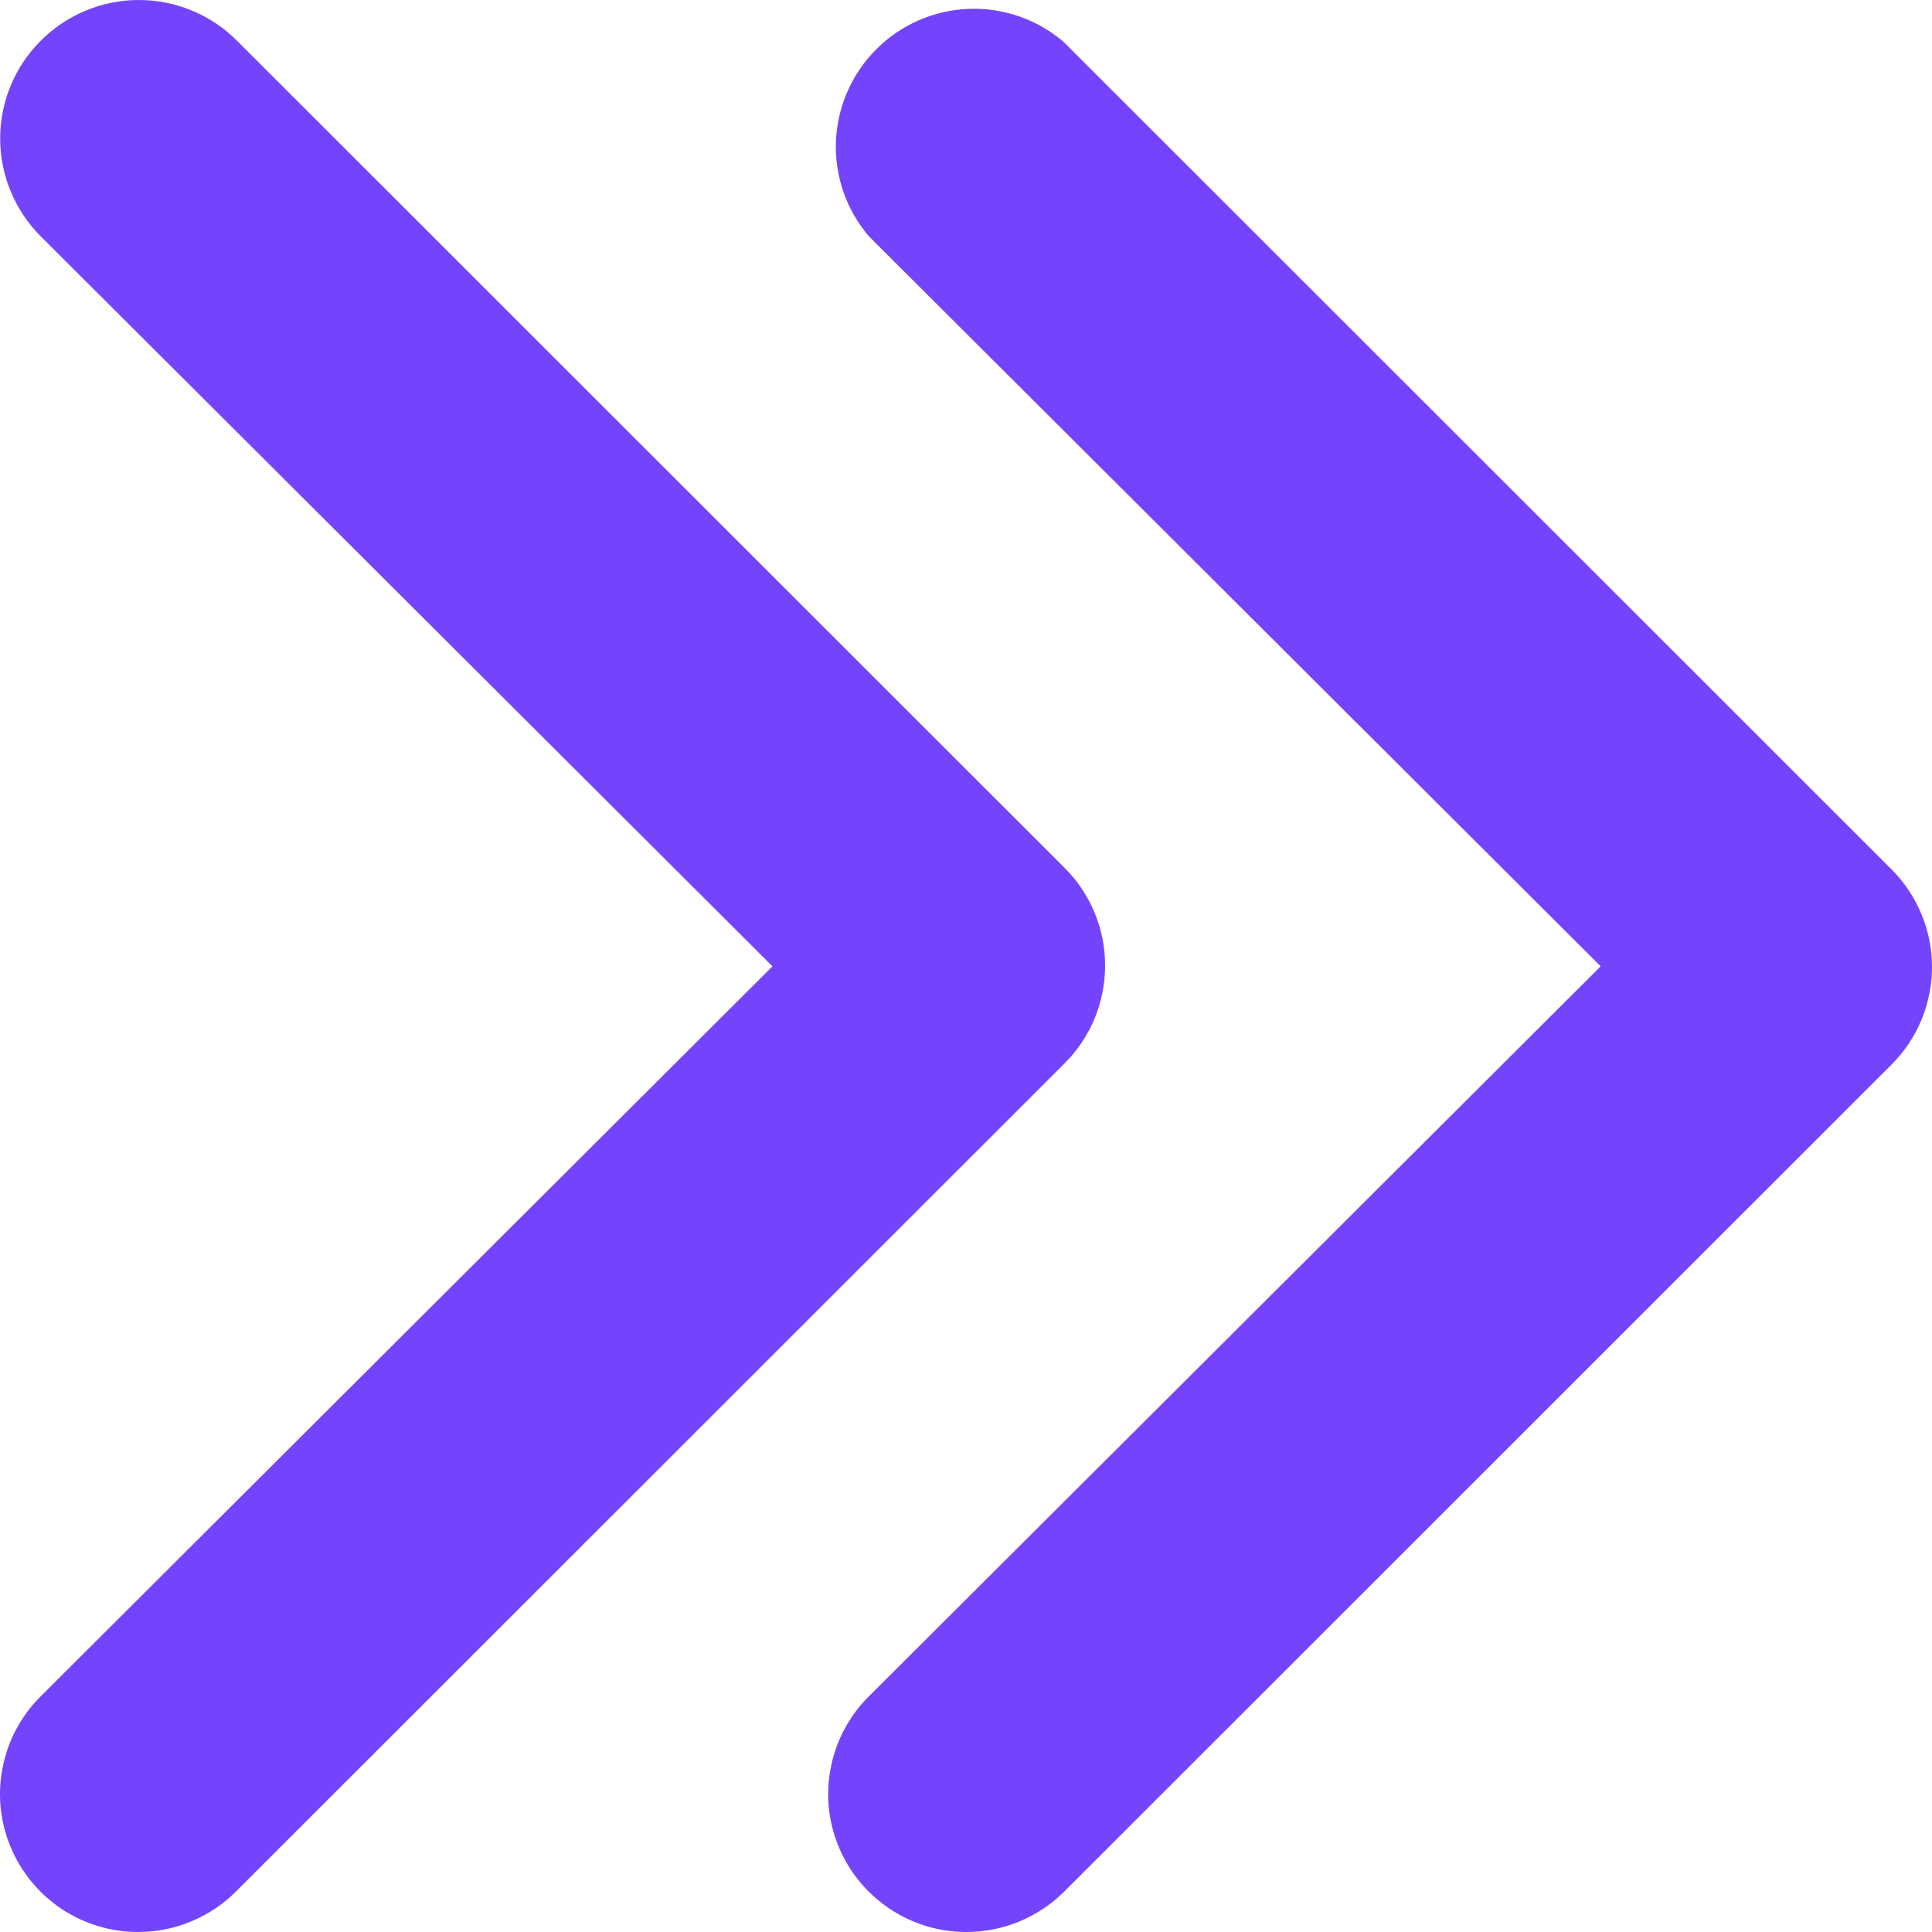
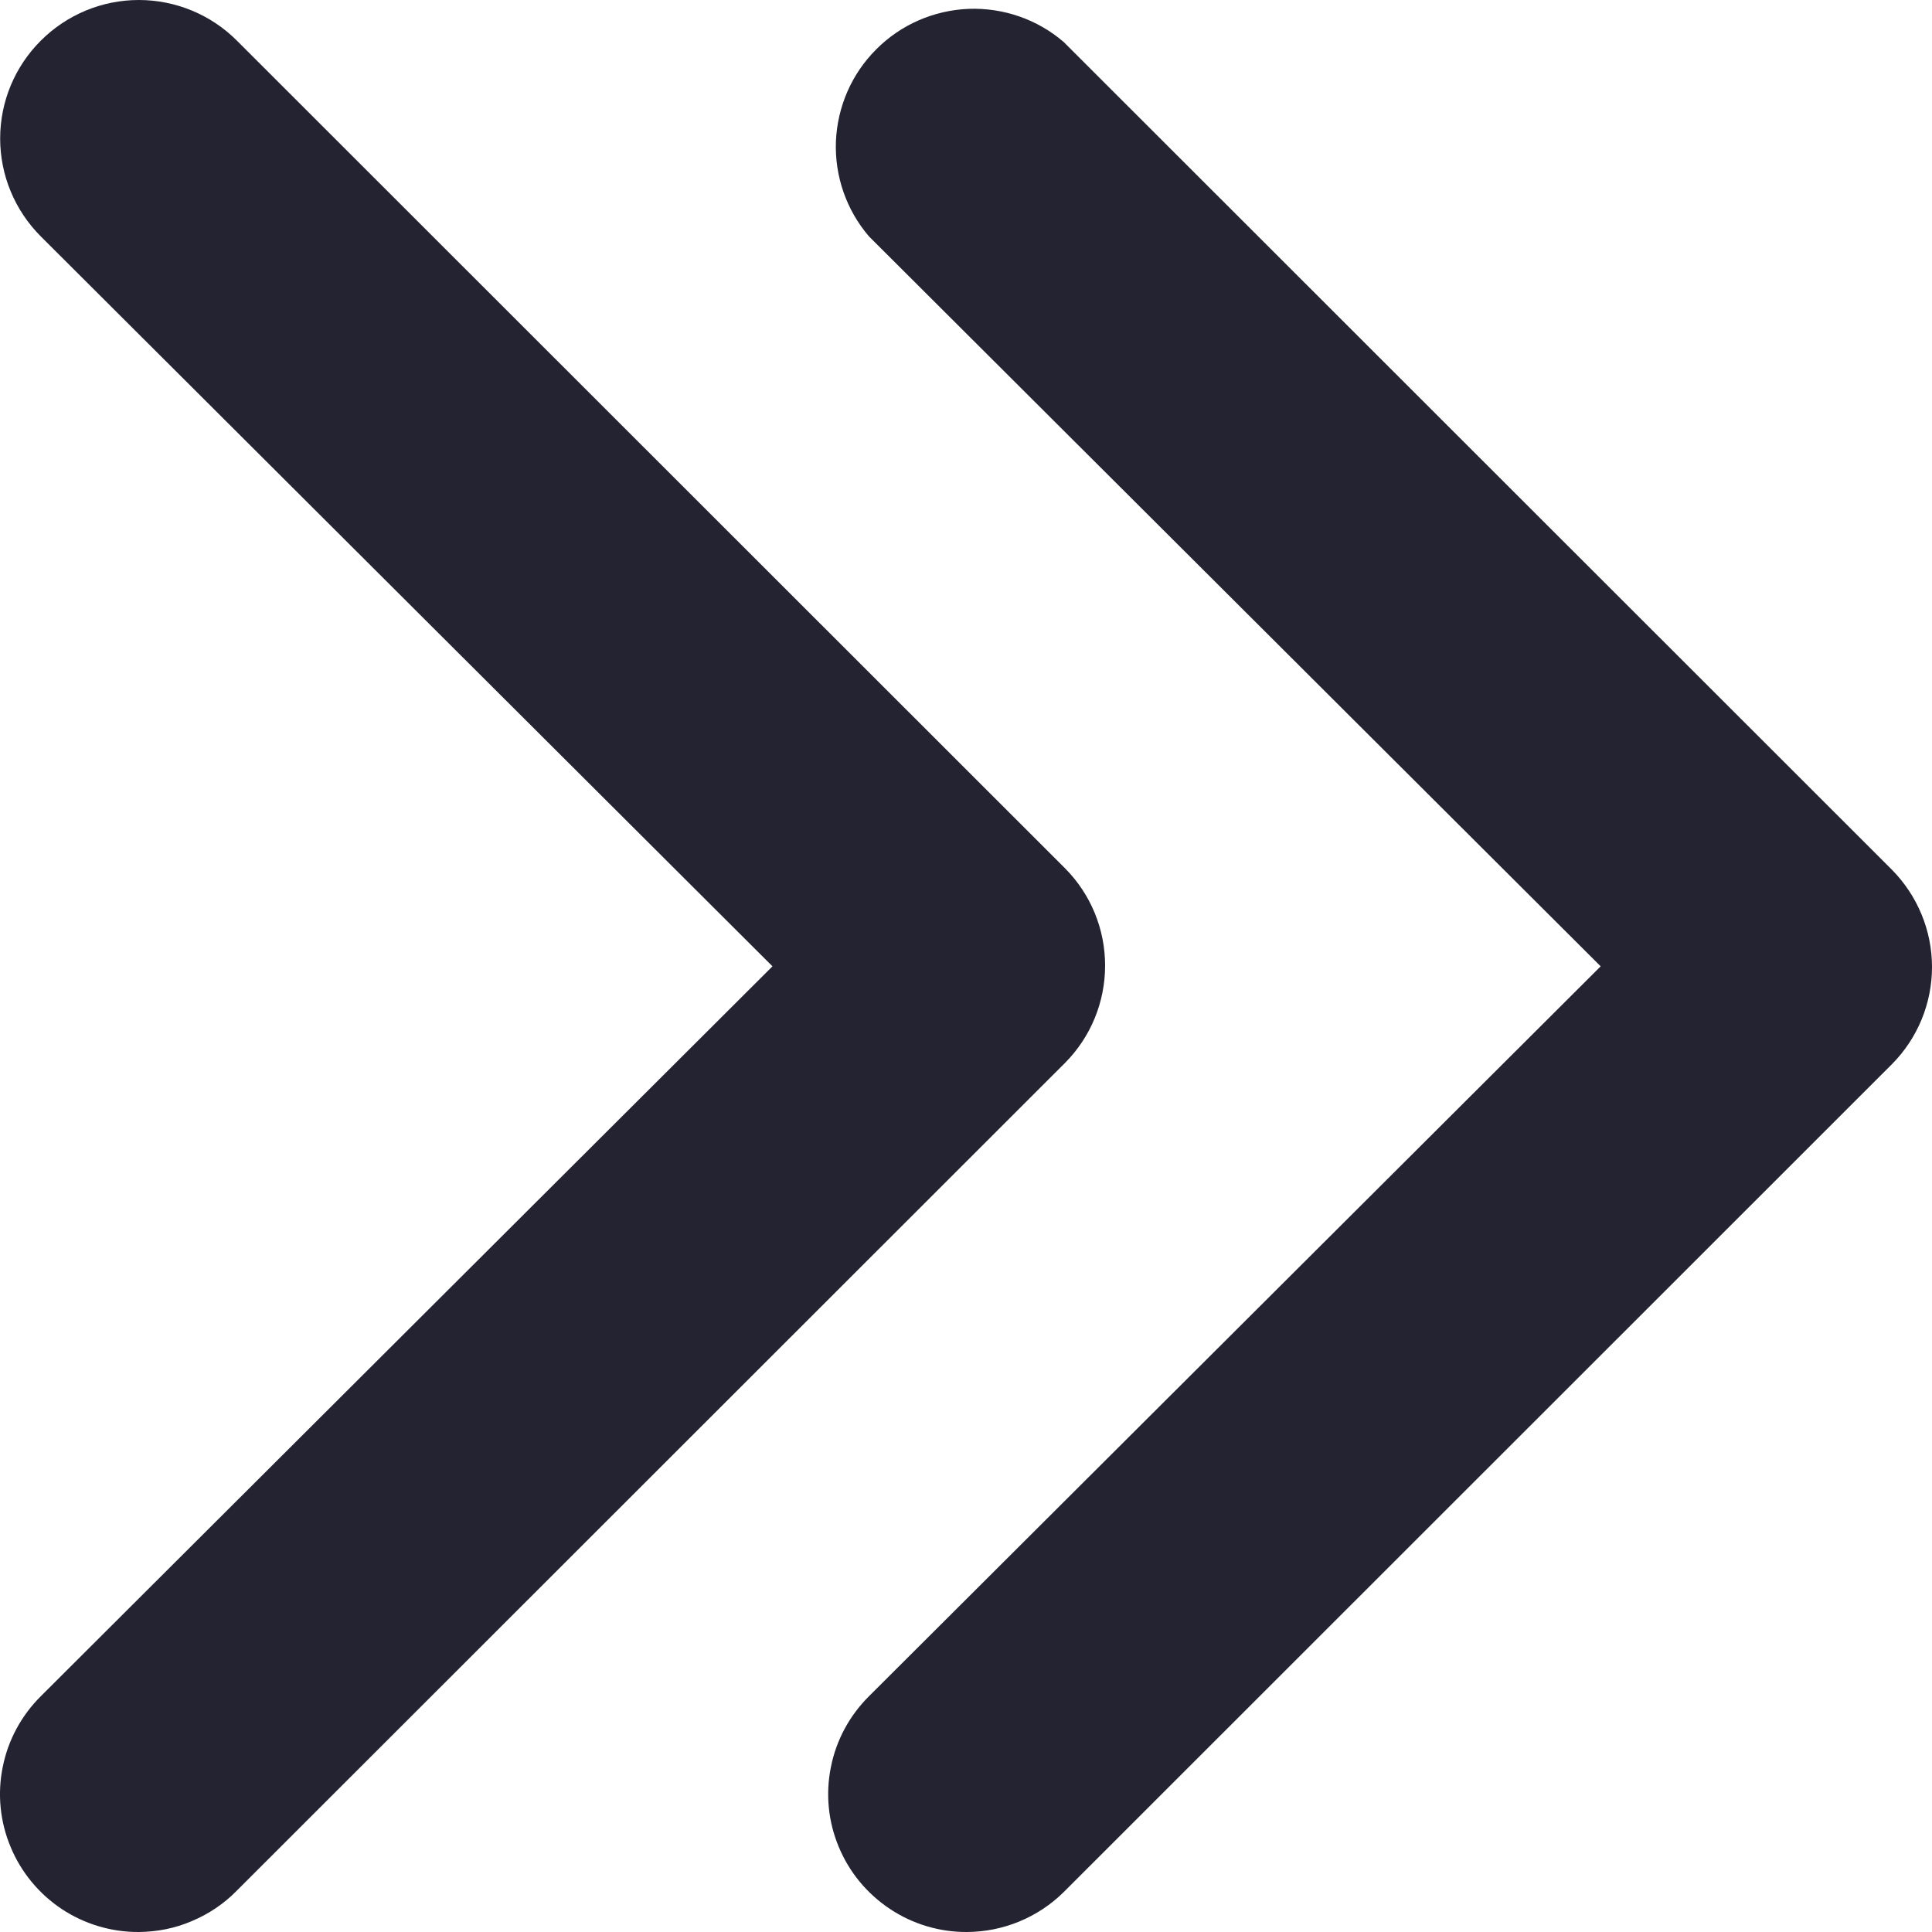
<svg xmlns="http://www.w3.org/2000/svg" width="12" height="12" viewBox="0 0 12 12" fill="none">
-   <path d="M6.006 12C5.836 12.001 5.669 11.951 5.528 11.857C5.386 11.763 5.275 11.629 5.21 11.472C5.144 11.315 5.127 11.142 5.161 10.975C5.194 10.808 5.277 10.655 5.398 10.535L9.942 6.002L5.398 1.469C5.257 1.305 5.184 1.094 5.192 0.879C5.201 0.663 5.29 0.458 5.443 0.306C5.595 0.153 5.8 0.064 6.016 0.055C6.232 0.047 6.443 0.12 6.607 0.261L11.751 5.402C11.91 5.563 12 5.78 12 6.006C12 6.233 11.91 6.45 11.751 6.61L6.607 11.752C6.447 11.91 6.231 11.999 6.006 12Z" fill="#7444FD" />
-   <path d="M0.862 12C0.692 12.001 0.525 11.951 0.383 11.857C0.242 11.763 0.131 11.629 0.066 11.472C0 11.315 -0.017 11.141 0.017 10.975C0.05 10.808 0.133 10.655 0.254 10.535L4.798 6.002L0.254 1.469C0.092 1.307 0.001 1.089 0.001 0.86C0.001 0.632 0.092 0.413 0.254 0.252C0.415 0.091 0.634 1.70016e-09 0.862 0C1.091 -1.70016e-09 1.31 0.091 1.471 0.252L6.615 5.393C6.775 5.554 6.864 5.771 6.864 5.997C6.864 6.224 6.775 6.441 6.615 6.602L1.471 11.743C1.392 11.824 1.297 11.888 1.192 11.932C1.088 11.977 0.976 11.999 0.862 12Z" fill="#7444FD" />
+   <path d="M6.006 12C5.836 12.001 5.669 11.951 5.528 11.857C5.386 11.763 5.275 11.629 5.21 11.472C5.144 11.315 5.127 11.142 5.161 10.975C5.194 10.808 5.277 10.655 5.398 10.535L9.942 6.002L5.398 1.469C5.257 1.305 5.184 1.094 5.192 0.879C5.201 0.663 5.29 0.458 5.443 0.306C5.595 0.153 5.8 0.064 6.016 0.055C6.232 0.047 6.443 0.12 6.607 0.261L11.751 5.402C11.91 5.563 12 5.78 12 6.006C12 6.233 11.91 6.45 11.751 6.61L6.607 11.752C6.447 11.91 6.231 11.999 6.006 12Z" fill="#242331" />
+   <path d="M0.862 12C0.692 12.001 0.525 11.951 0.383 11.857C0.242 11.763 0.131 11.629 0.066 11.472C0 11.315 -0.017 11.141 0.017 10.975C0.05 10.808 0.133 10.655 0.254 10.535L4.798 6.002L0.254 1.469C0.092 1.307 0.001 1.089 0.001 0.86C0.001 0.632 0.092 0.413 0.254 0.252C0.415 0.091 0.634 1.70016e-09 0.862 0C1.091 -1.70016e-09 1.31 0.091 1.471 0.252L6.615 5.393C6.775 5.554 6.864 5.771 6.864 5.997C6.864 6.224 6.775 6.441 6.615 6.602L1.471 11.743C1.392 11.824 1.297 11.888 1.192 11.932C1.088 11.977 0.976 11.999 0.862 12Z" fill="#242331" />
</svg>
